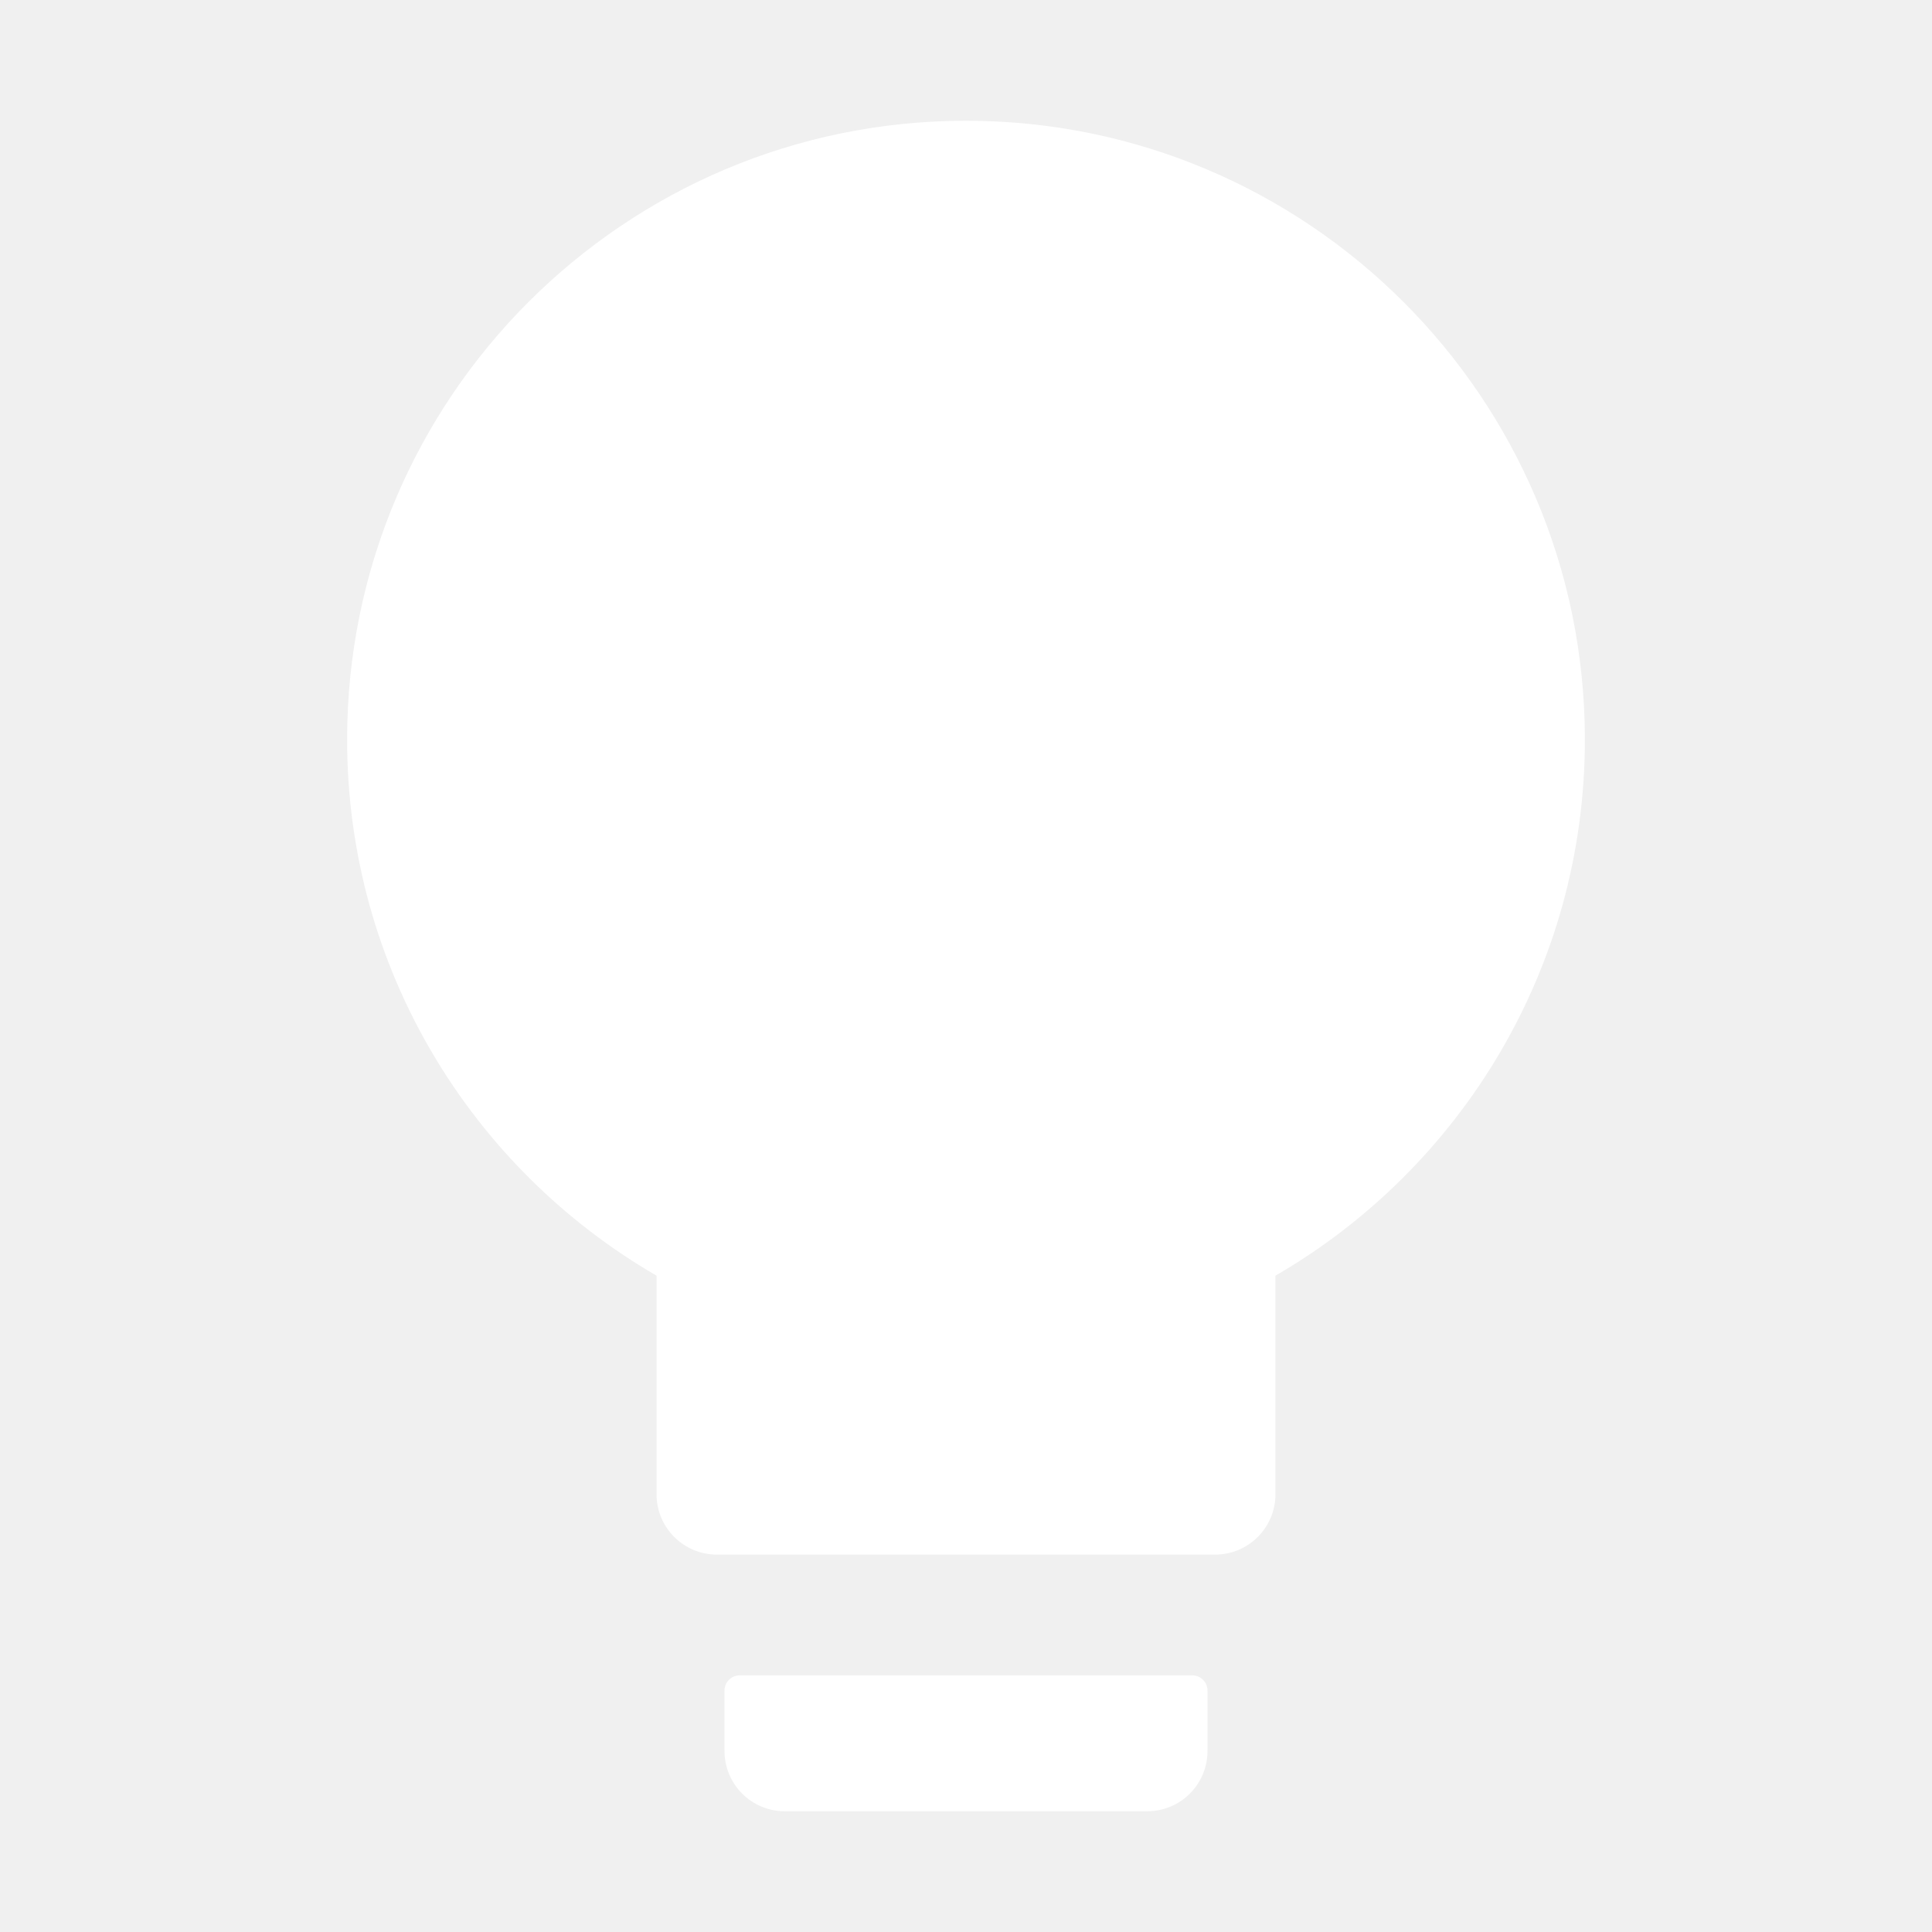
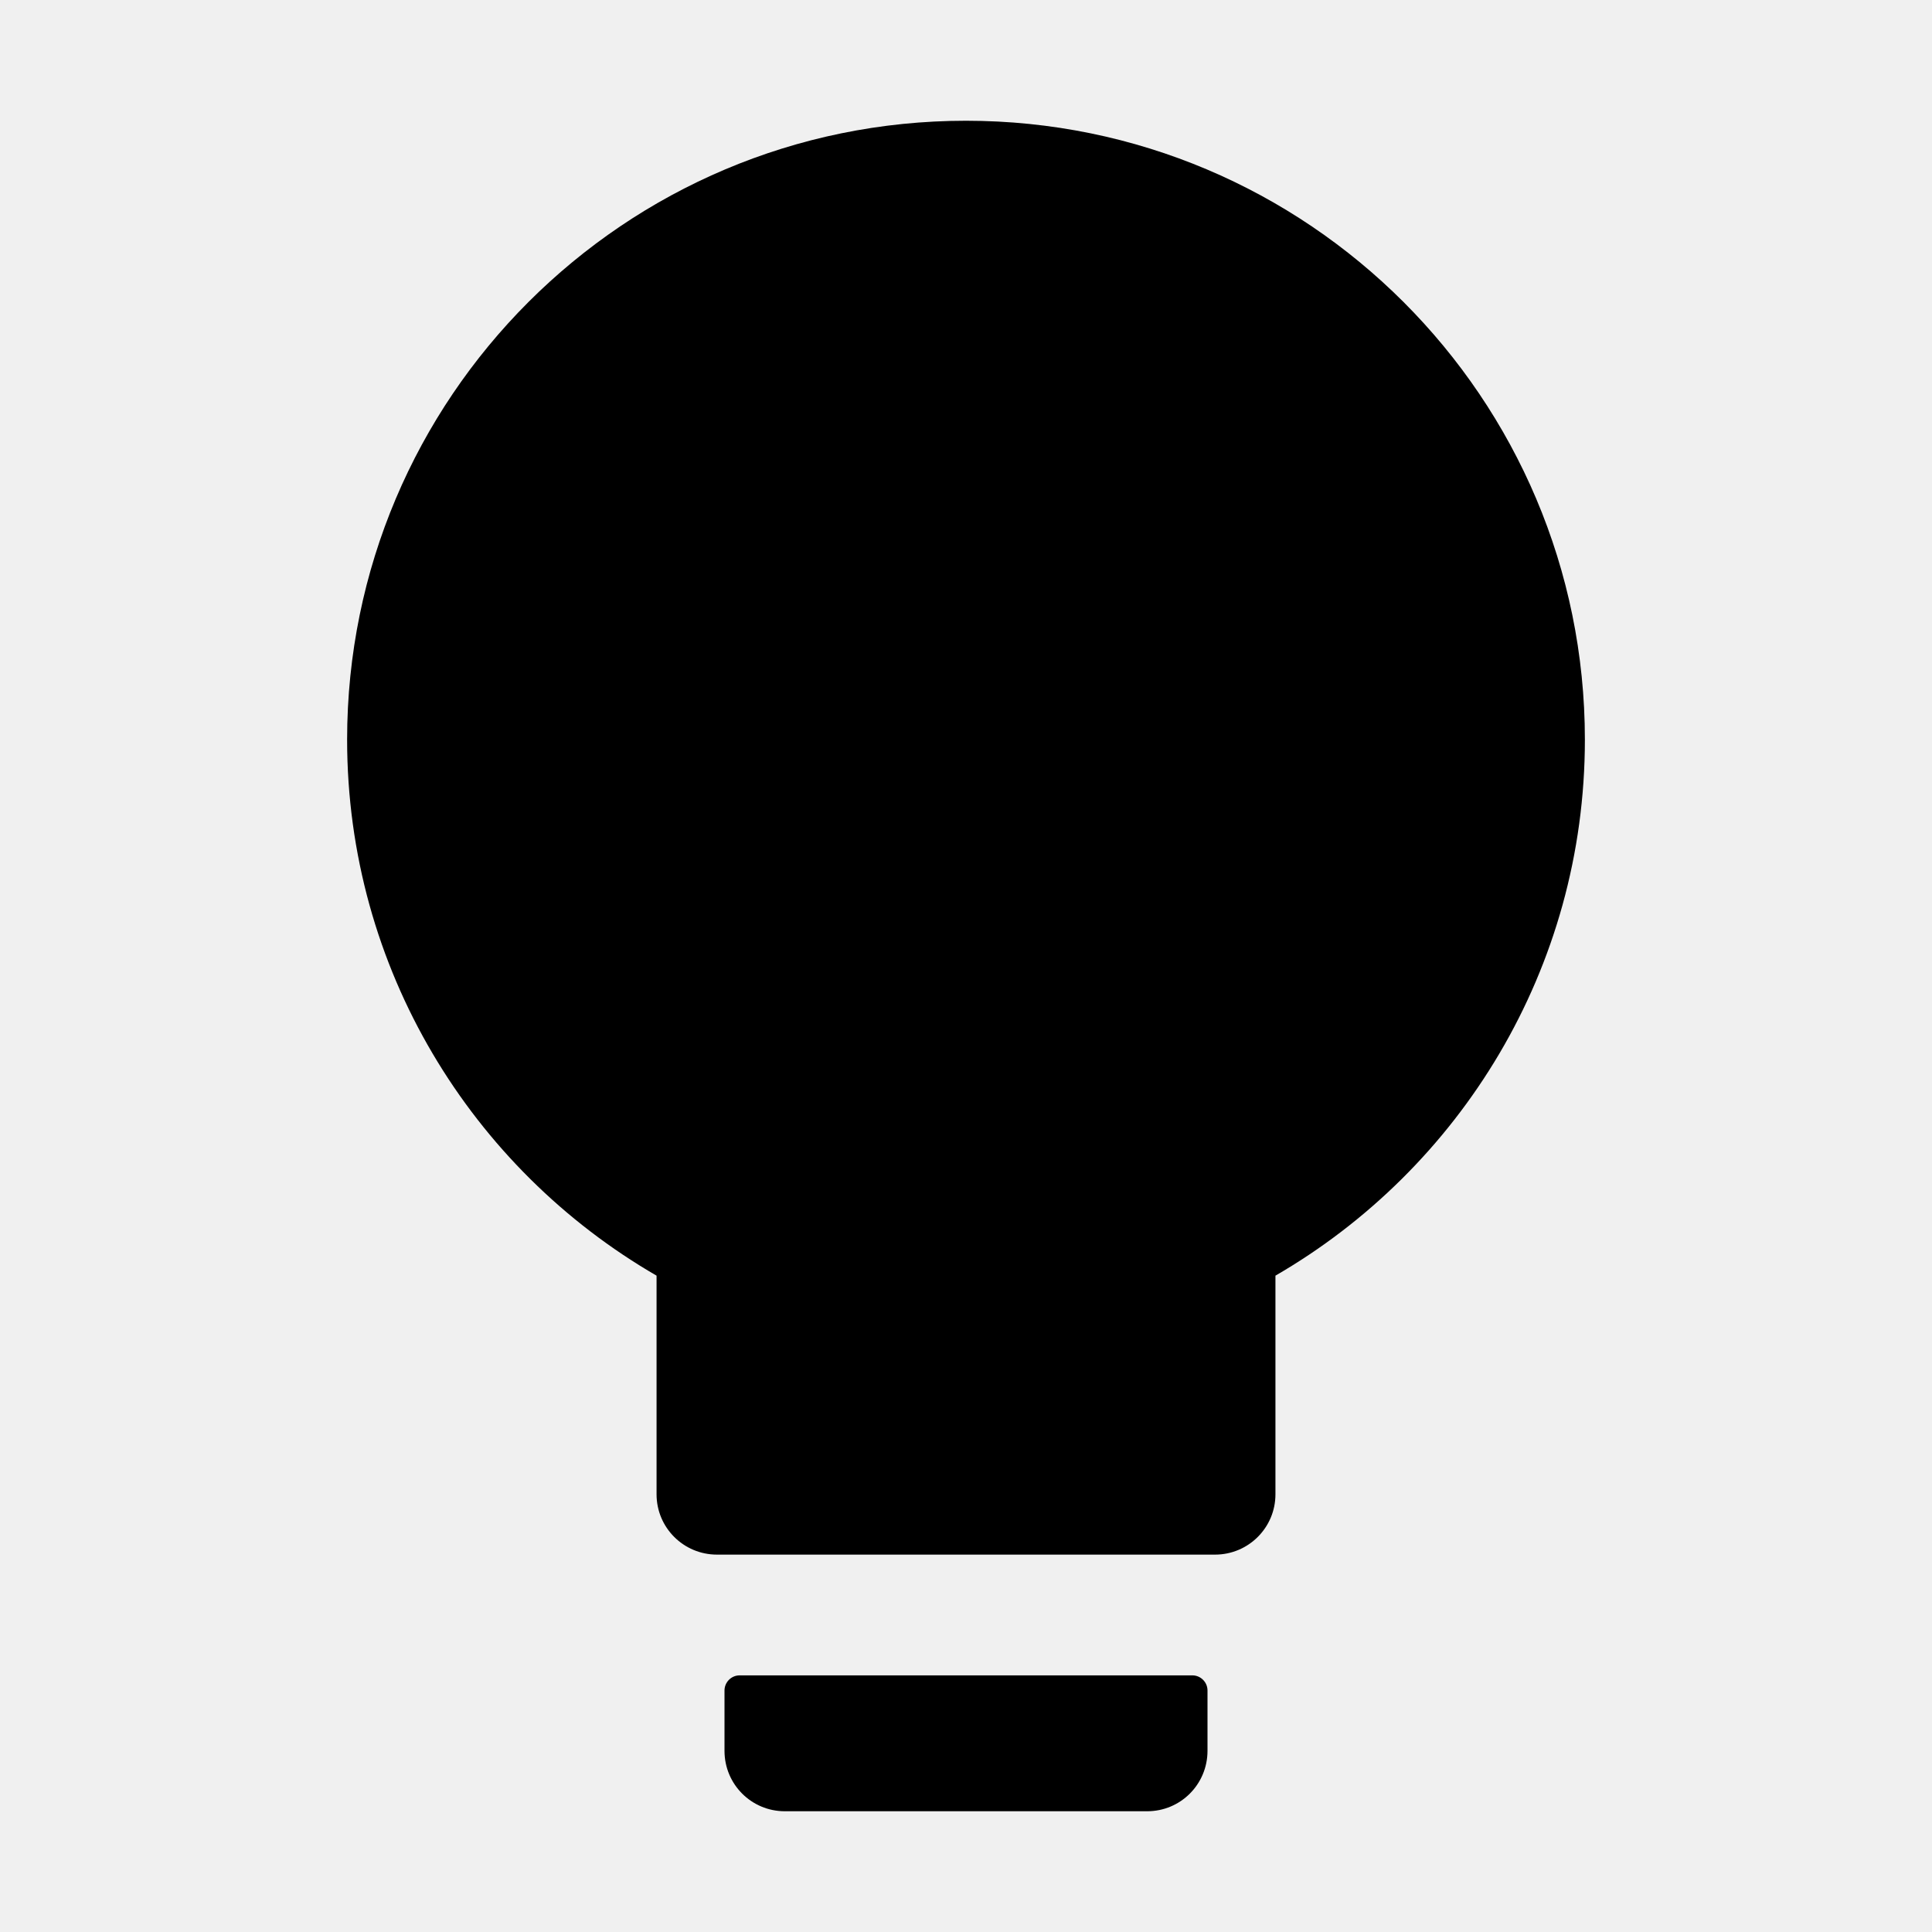
- <svg xmlns="http://www.w3.org/2000/svg" width="18" height="18" viewBox="0 0 18 18" fill="none">
-   <path d="M6.117 11.885C4.395 10.888 3.234 9.025 3.234 6.891C3.234 3.707 5.817 1.125 9 1.125C12.183 1.125 14.766 3.707 14.766 6.891C14.766 9.025 13.605 10.888 11.883 11.885V13.922C11.883 14.233 11.631 14.484 11.32 14.484H6.68C6.369 14.484 6.117 14.233 6.117 13.922V11.885ZM6.891 15.609H11.109C11.187 15.609 11.25 15.673 11.25 15.75V16.312C11.25 16.624 10.999 16.875 10.688 16.875H7.312C7.001 16.875 6.75 16.624 6.75 16.312V15.75C6.75 15.673 6.813 15.609 6.891 15.609Z" fill="white" />
+ <svg xmlns="http://www.w3.org/2000/svg" width="18" height="18" viewBox="0 0 18 18">
+   <path d="M6.117 11.885C4.395 10.888 3.234 9.025 3.234 6.891C3.234 3.707 5.817 1.125 9 1.125C12.183 1.125 14.766 3.707 14.766 6.891C14.766 9.025 13.605 10.888 11.883 11.885V13.922C11.883 14.233 11.631 14.484 11.32 14.484H6.68C6.369 14.484 6.117 14.233 6.117 13.922V11.885ZM6.891 15.609H11.109C11.187 15.609 11.25 15.673 11.25 15.75V16.312C11.25 16.624 10.999 16.875 10.688 16.875H7.312C7.001 16.875 6.75 16.624 6.75 16.312V15.75C6.75 15.673 6.813 15.609 6.891 15.609Z" />
</svg>
